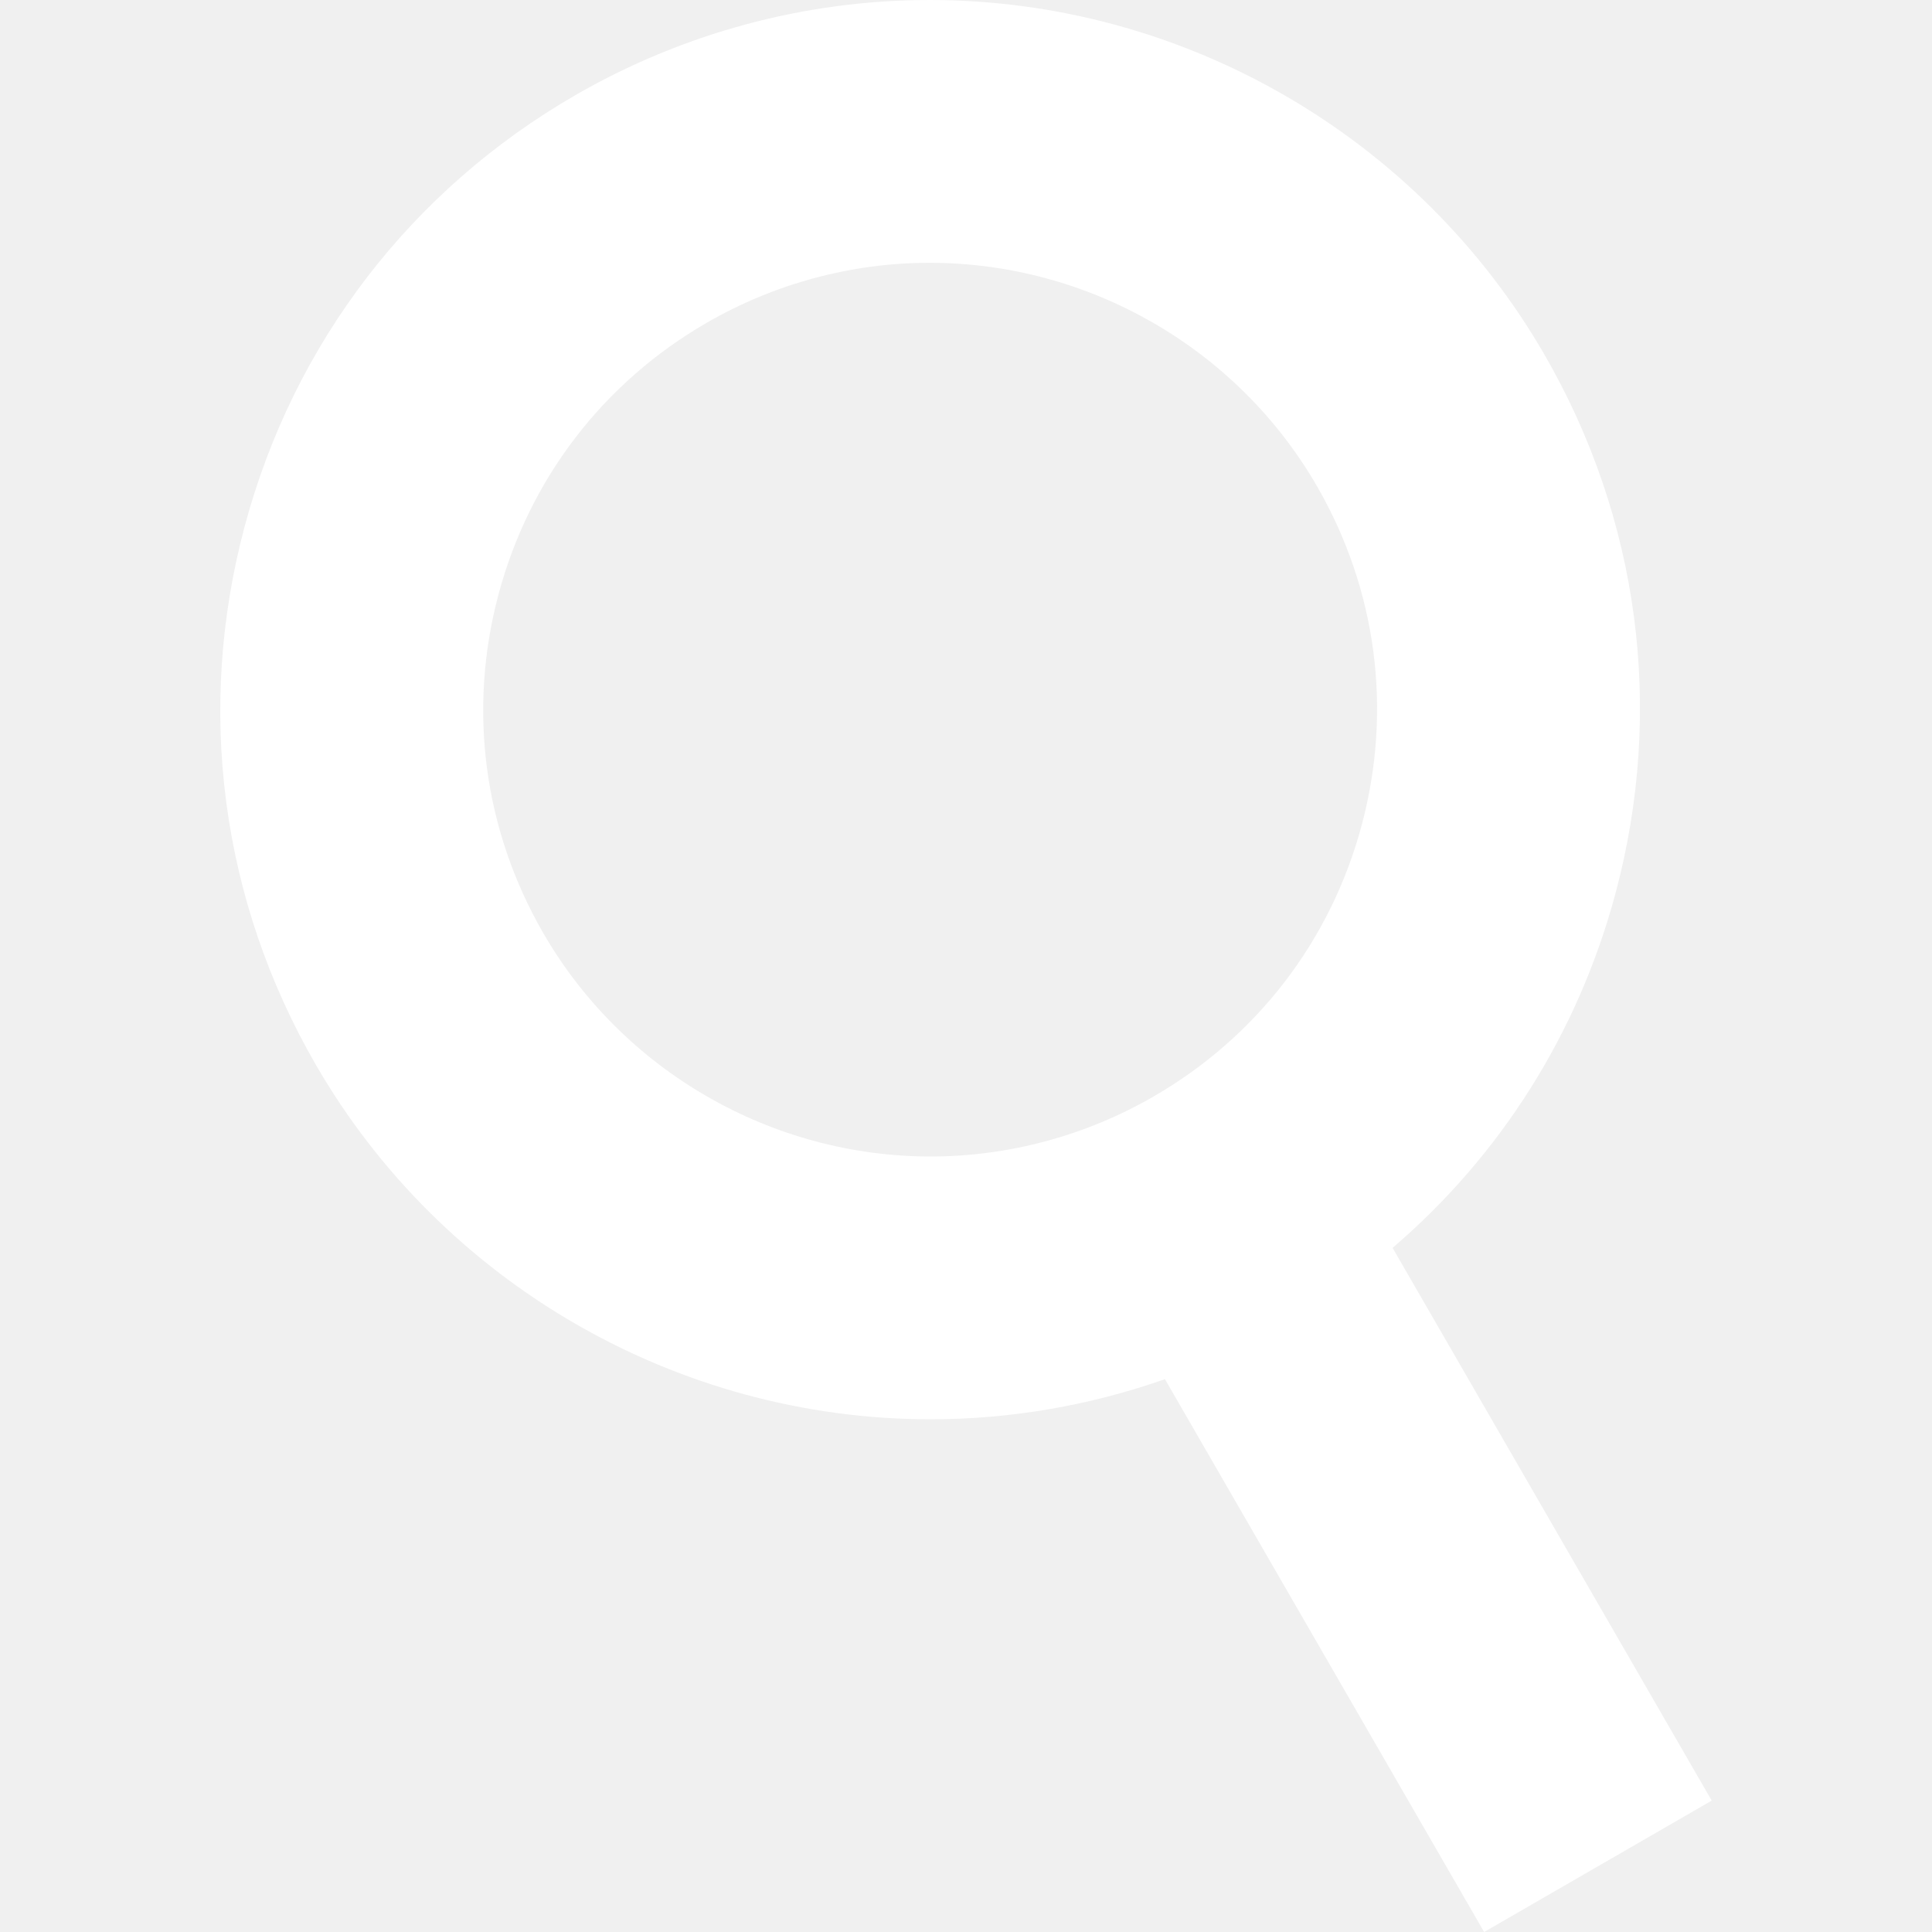
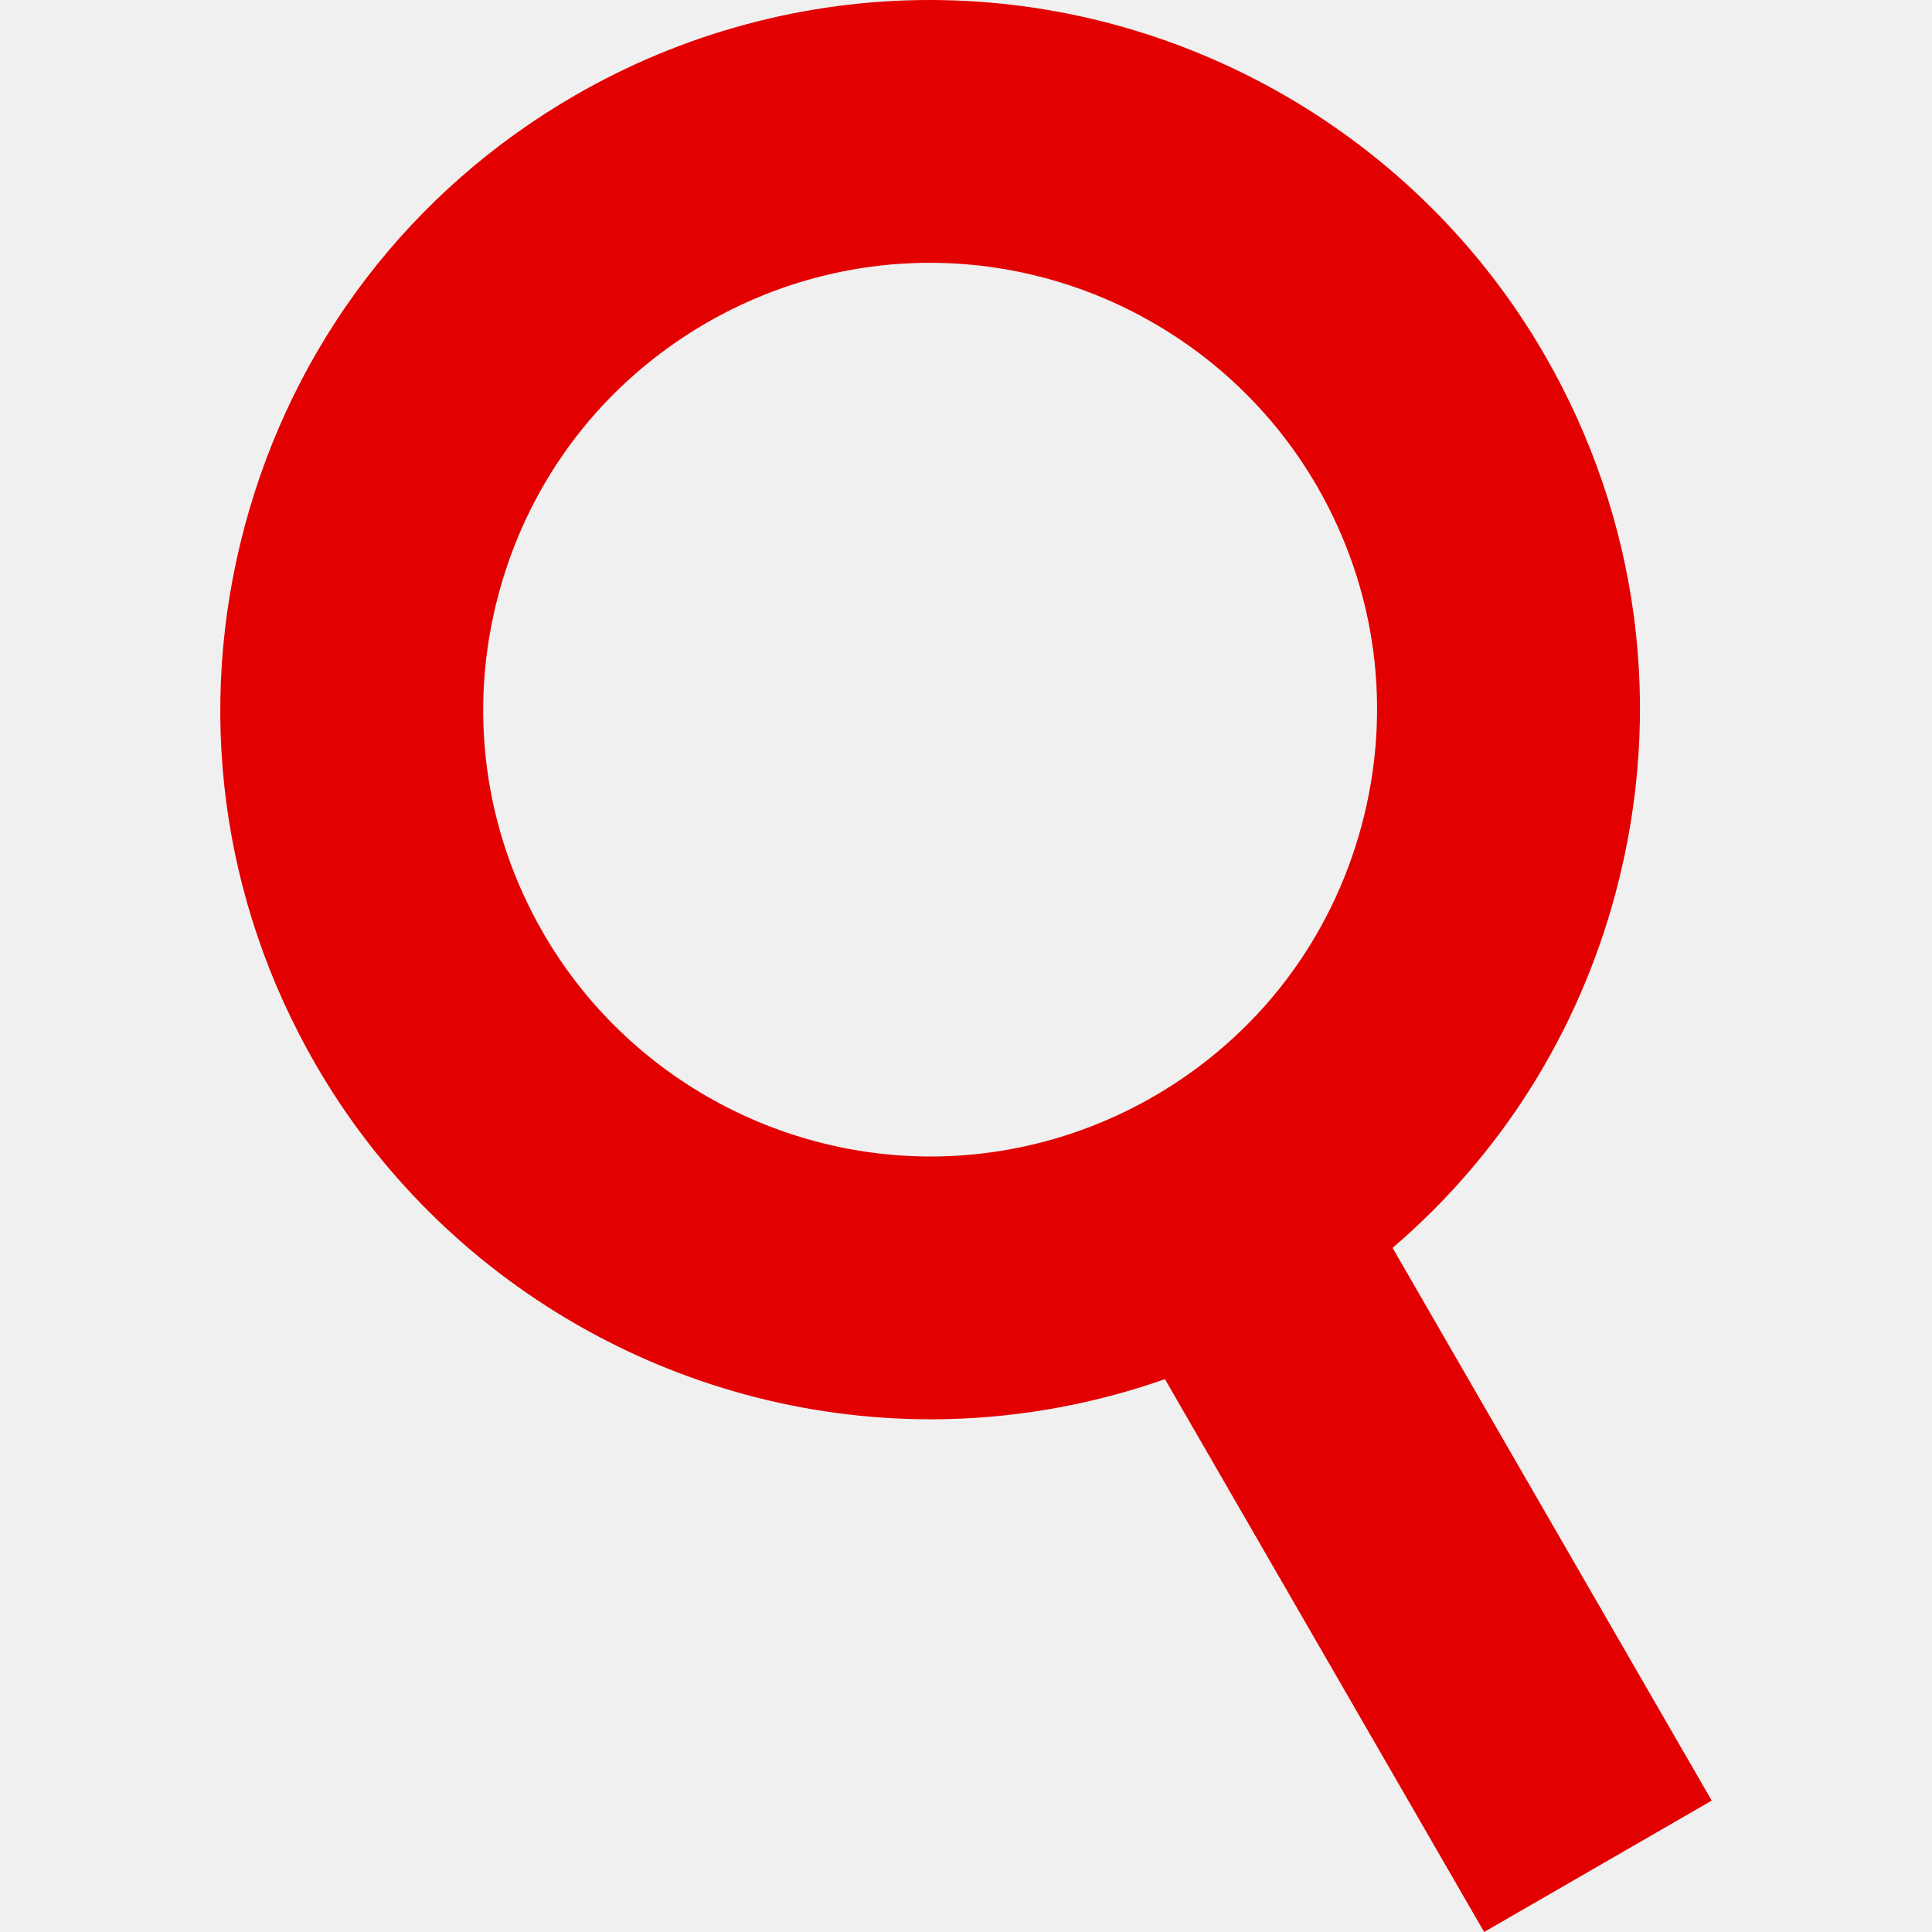
<svg xmlns="http://www.w3.org/2000/svg" fill="#000000" height="800px" width="800px" version="1.1" id="Capa_1" viewBox="0 0 183.792 183.792" xml:space="preserve">
  <g id="SVGRepo_bgCarrier" stroke-width="0" />
  <g id="SVGRepo_tracerCarrier" stroke-linecap="round" stroke-linejoin="round" />
  <g id="SVGRepo_iconCarrier">
-     <path fill="white" d="M54.734,9.053C39.12,18.067,27.95,32.624,23.284,50.039c-4.667,17.415-2.271,35.606,6.743,51.22 c12.023,20.823,34.441,33.759,58.508,33.759c7.599,0,15.139-1.308,22.287-3.818l30.364,52.592l21.65-12.5l-30.359-52.583 c10.255-8.774,17.638-20.411,21.207-33.73c4.666-17.415,2.27-35.605-6.744-51.22C134.918,12.936,112.499,0,88.433,0 C76.645,0,64.992,3.13,54.734,9.053z M125.29,46.259c5.676,9.831,7.184,21.285,4.246,32.25c-2.938,10.965-9.971,20.13-19.802,25.806 c-6.462,3.731-13.793,5.703-21.199,5.703c-15.163,0-29.286-8.146-36.857-21.259c-5.676-9.831-7.184-21.284-4.245-32.25 c2.938-10.965,9.971-20.13,19.802-25.807C73.696,26.972,81.027,25,88.433,25C103.597,25,117.719,33.146,125.29,46.259z" />
+     <path fill="rgb(227, 0, 0)" d="M54.734,9.053C39.12,18.067,27.95,32.624,23.284,50.039c-4.667,17.415-2.271,35.606,6.743,51.22 c12.023,20.823,34.441,33.759,58.508,33.759c7.599,0,15.139-1.308,22.287-3.818l30.364,52.592l21.65-12.5l-30.359-52.583 c10.255-8.774,17.638-20.411,21.207-33.73c4.666-17.415,2.27-35.605-6.744-51.22C134.918,12.936,112.499,0,88.433,0 C76.645,0,64.992,3.13,54.734,9.053z M125.29,46.259c5.676,9.831,7.184,21.285,4.246,32.25c-2.938,10.965-9.971,20.13-19.802,25.806 c-6.462,3.731-13.793,5.703-21.199,5.703c-15.163,0-29.286-8.146-36.857-21.259c-5.676-9.831-7.184-21.284-4.245-32.25 c2.938-10.965,9.971-20.13,19.802-25.807C73.696,26.972,81.027,25,88.433,25C103.597,25,117.719,33.146,125.29,46.259z" />
  </g>
</svg>
